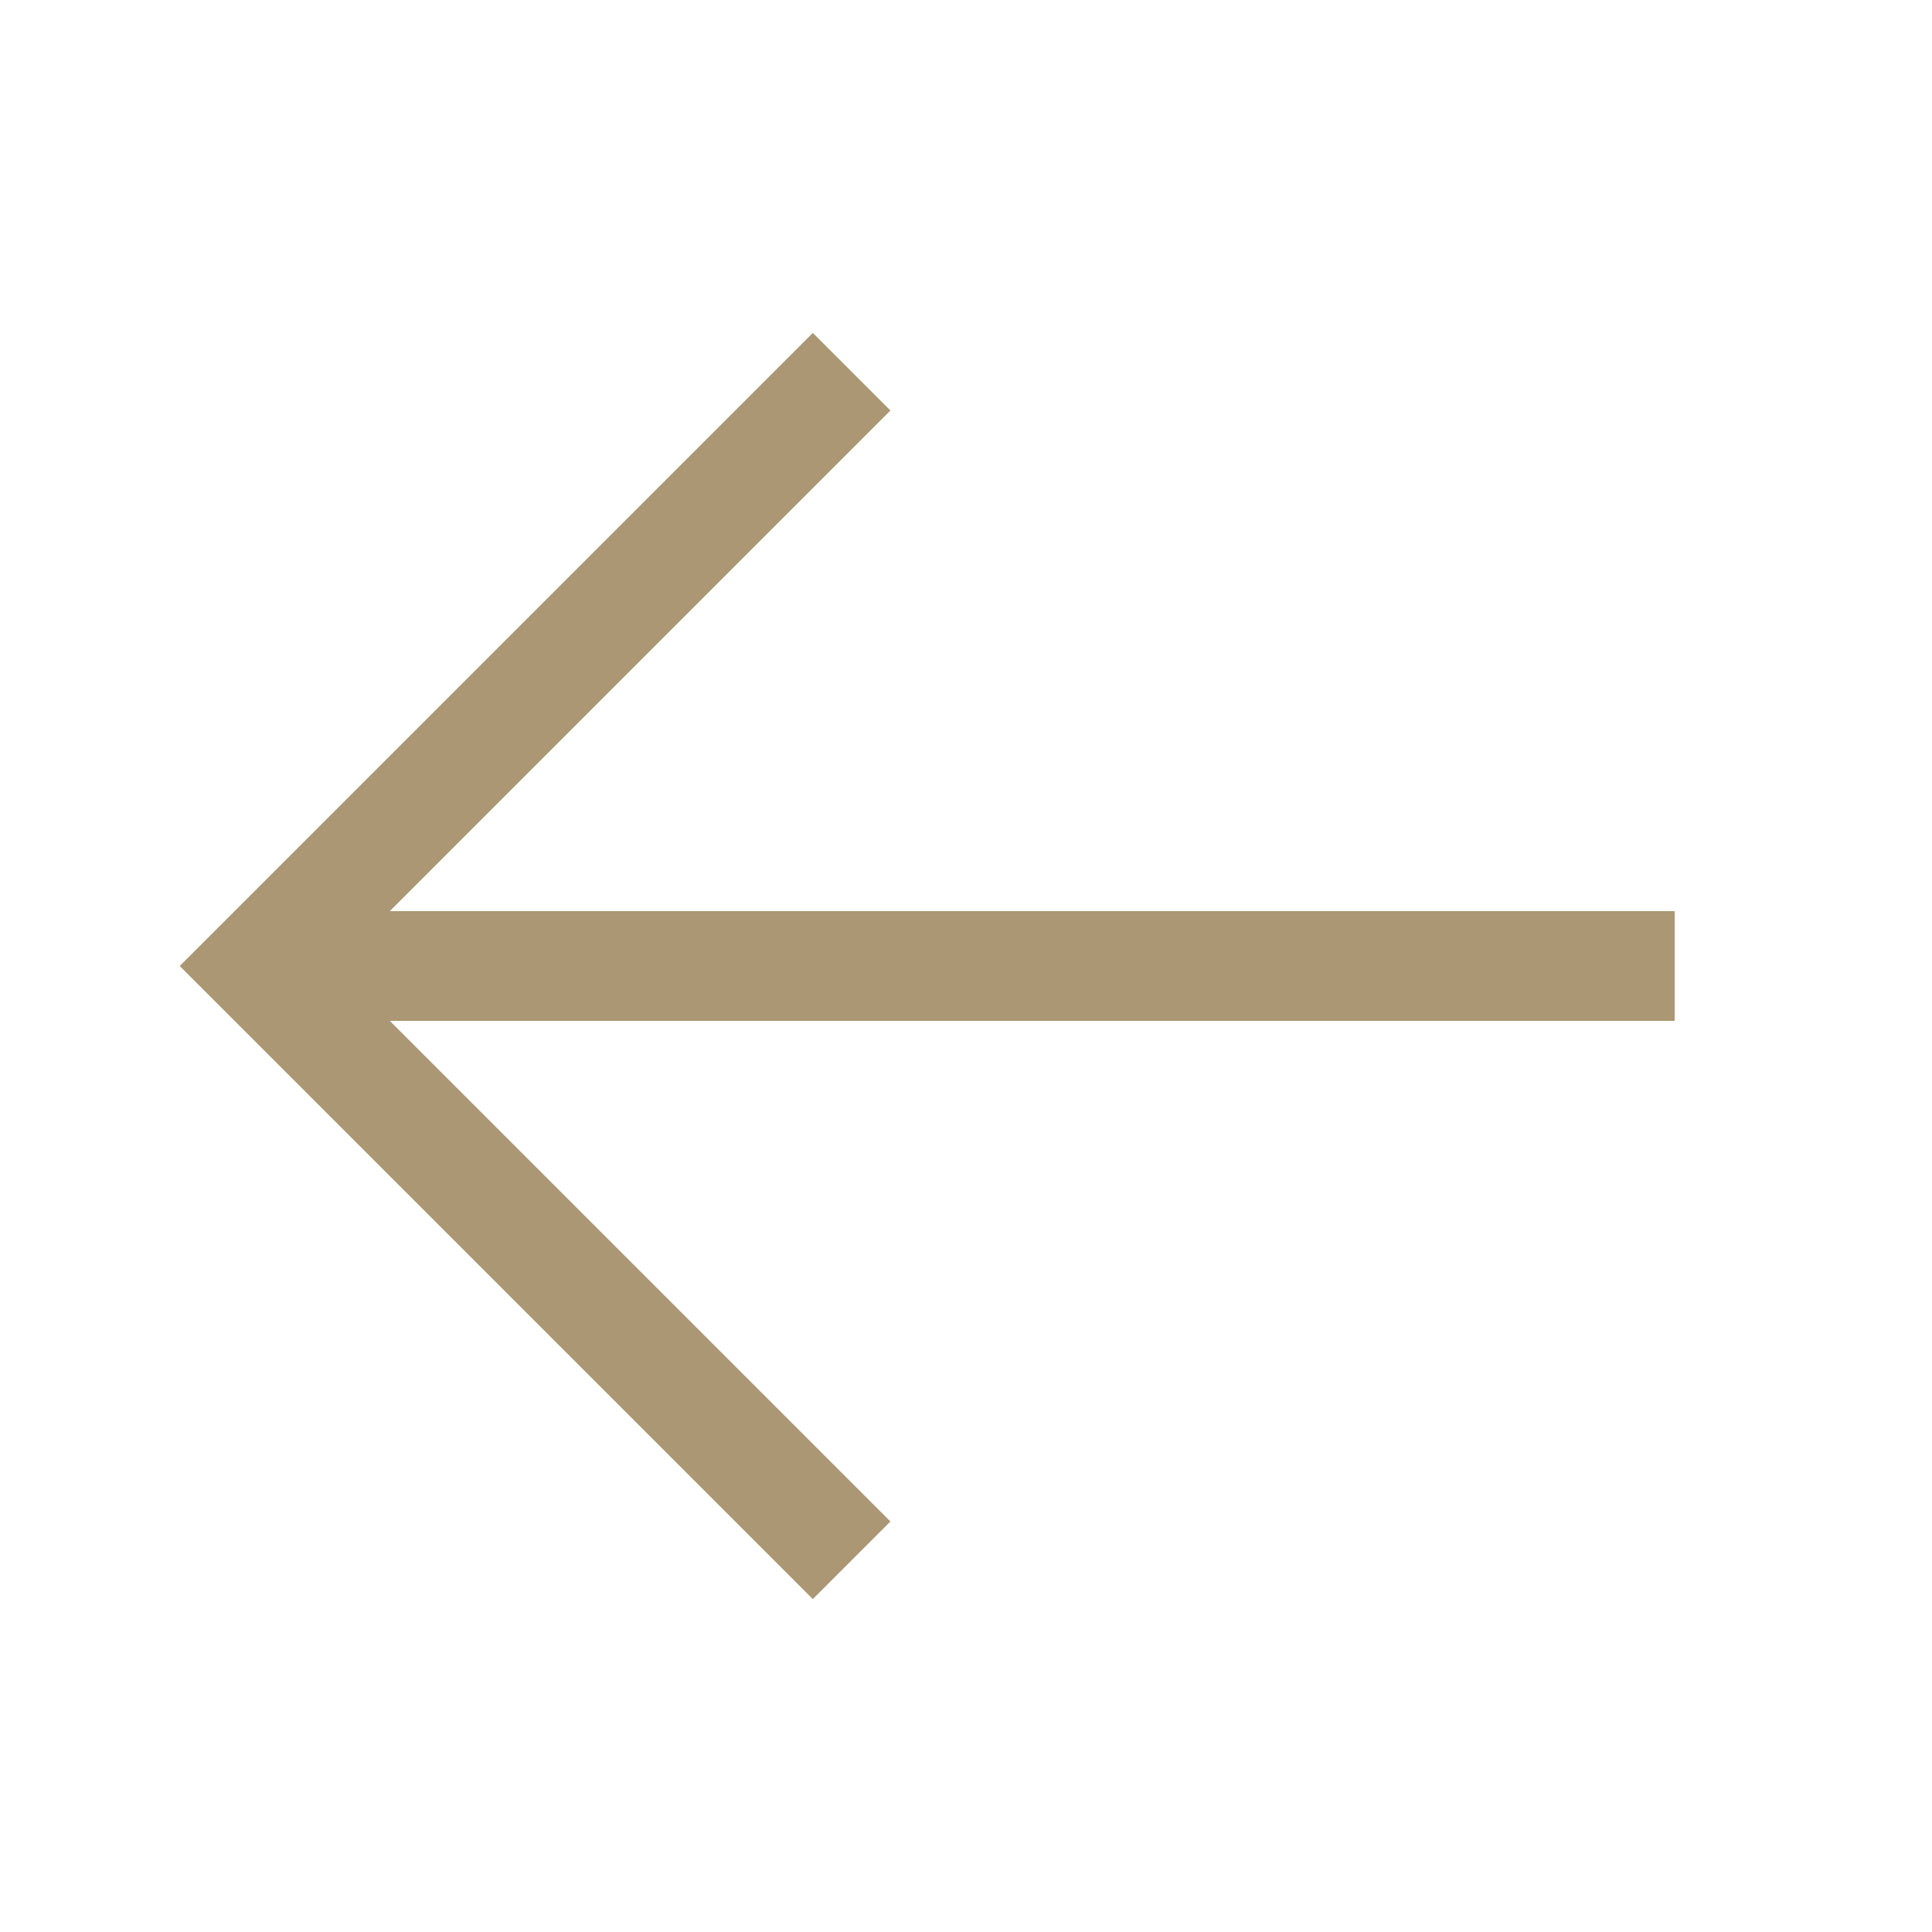
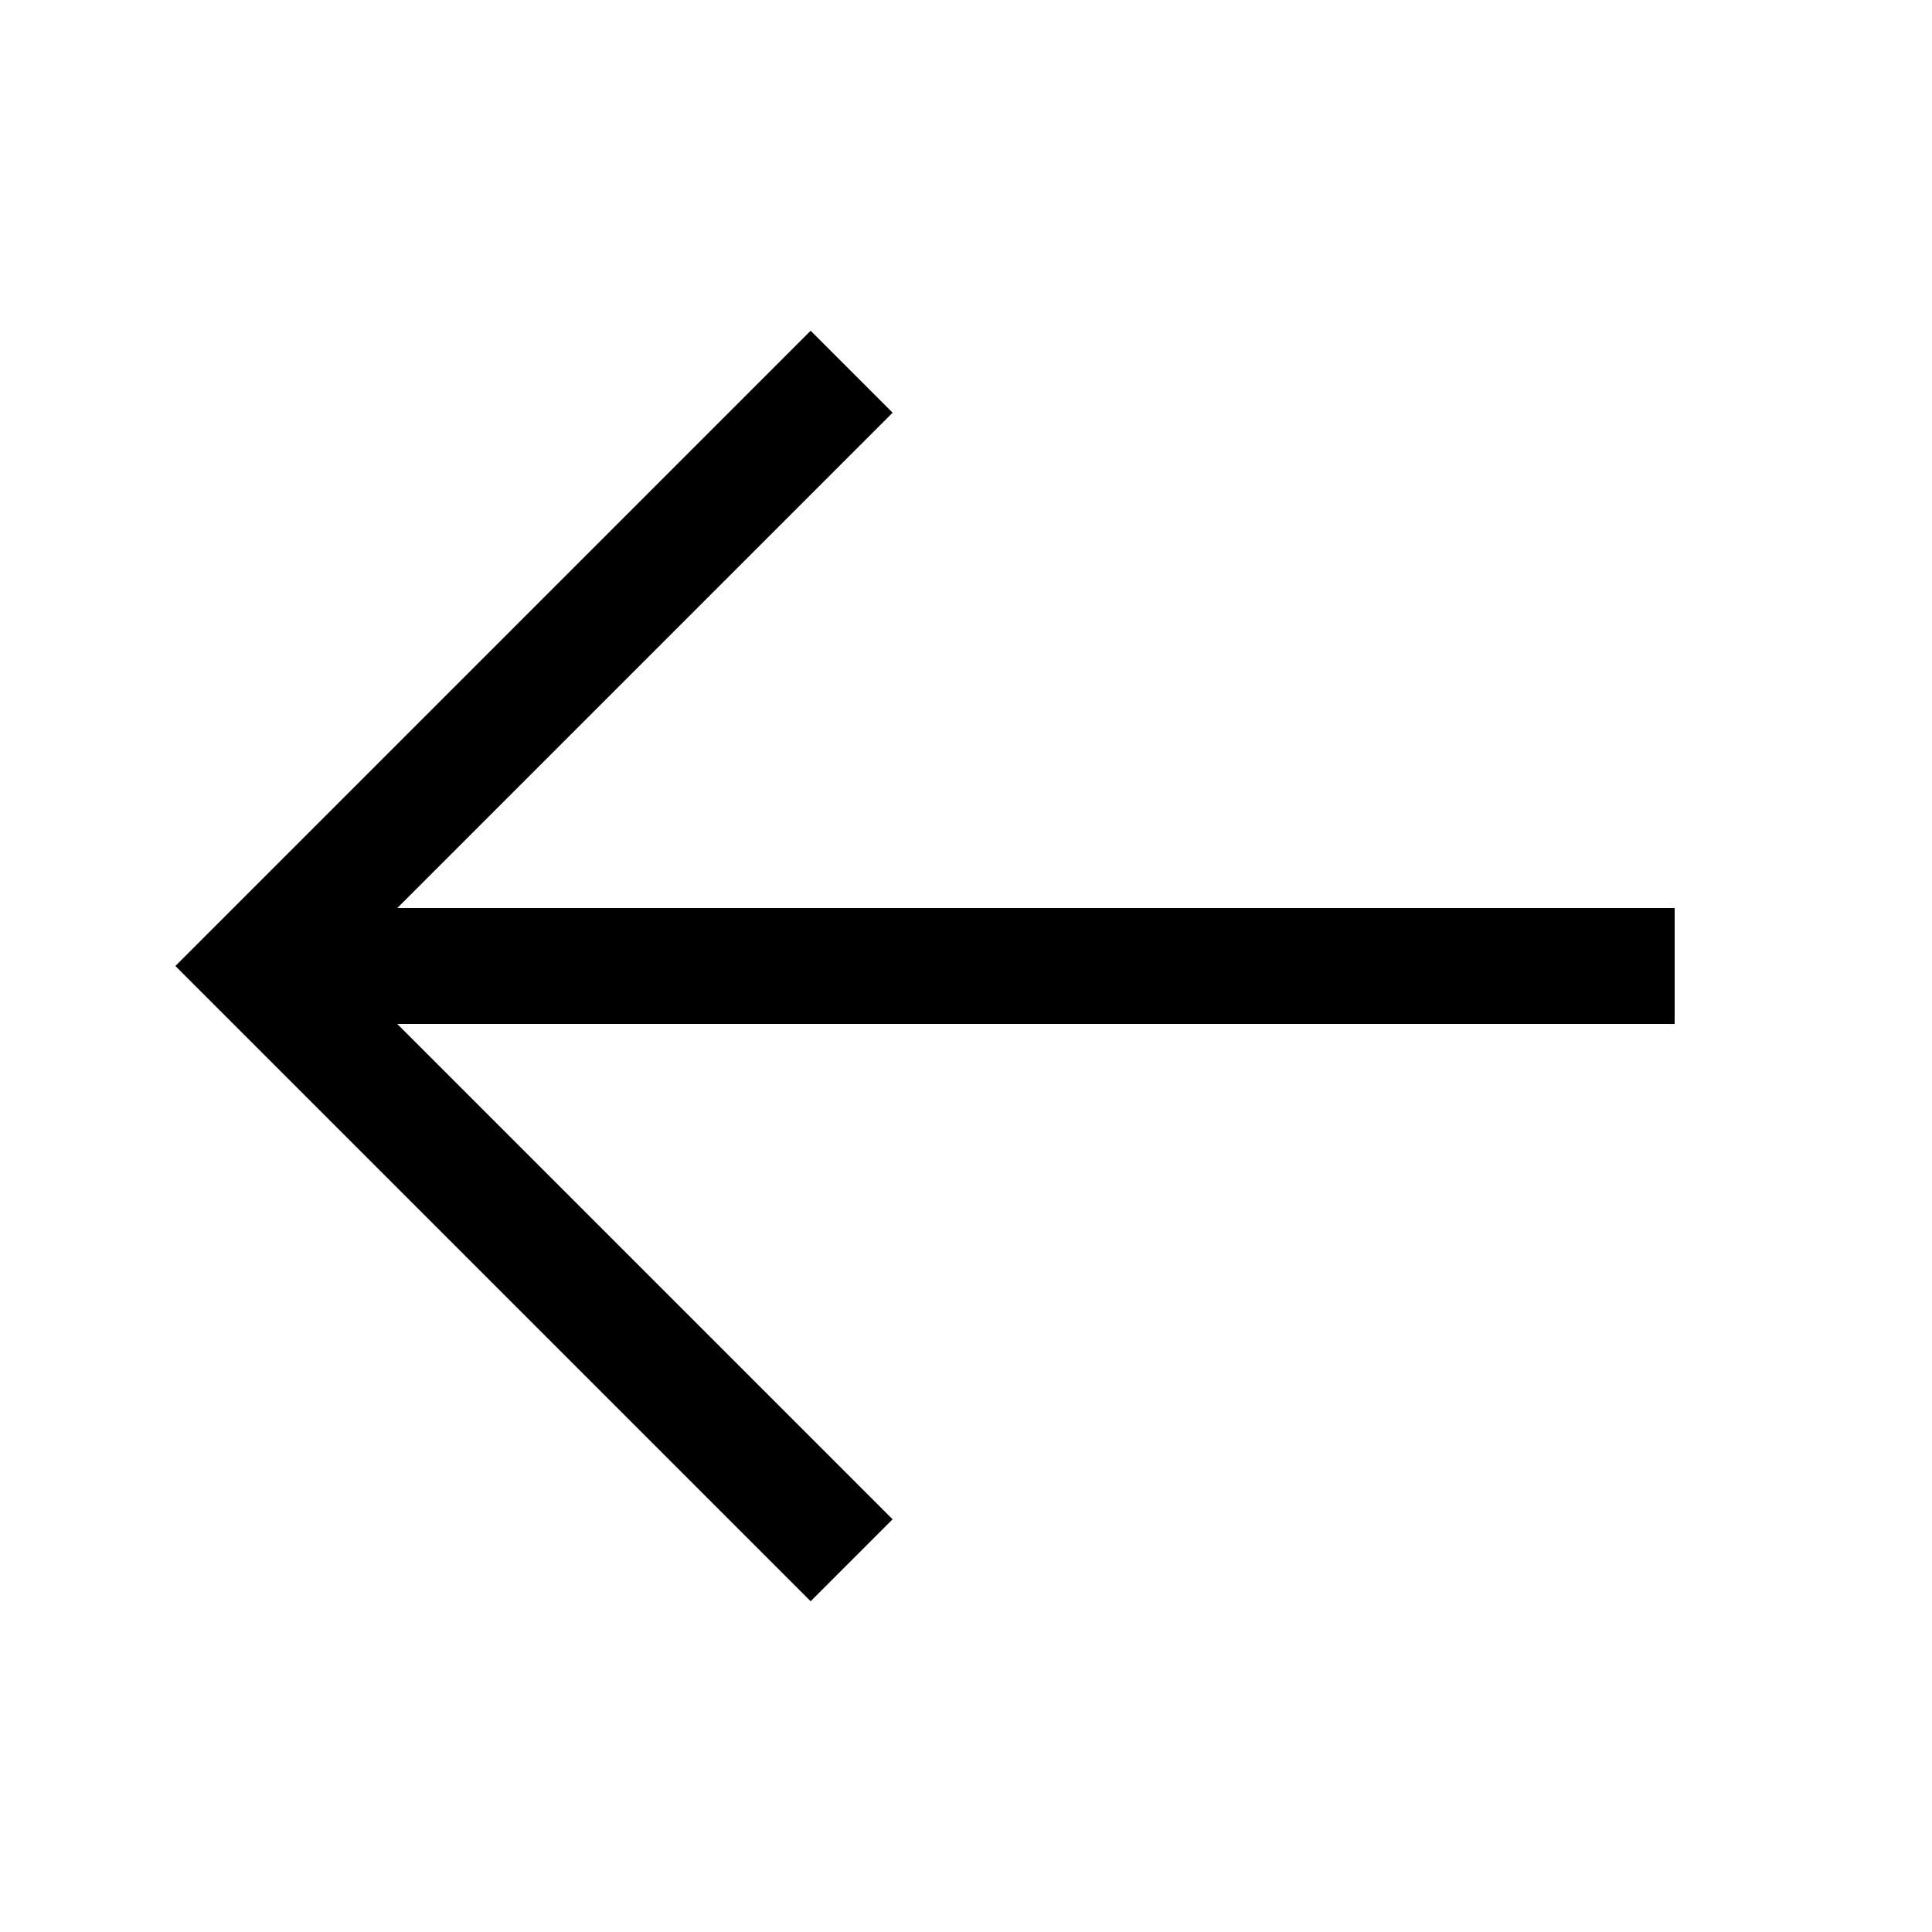
<svg xmlns="http://www.w3.org/2000/svg" id="Ebene_1" data-name="Ebene 1" viewBox="0 0 25 25">
  <defs>
    <style>
      .cls-1 {
        fill: none;
-         stroke: #ab9773;
-         stroke-width: 1.42px;
+         stroke: black;
+         stroke-width: 1.5px;
      }
    </style>
  </defs>
  <line class="cls-1" x1="21.67" y1="12.5" x2="3.33" y2="12.5" />
  <polyline class="cls-1" points="11.02 20.19 3.33 12.5 11.02 4.81" />
</svg>
